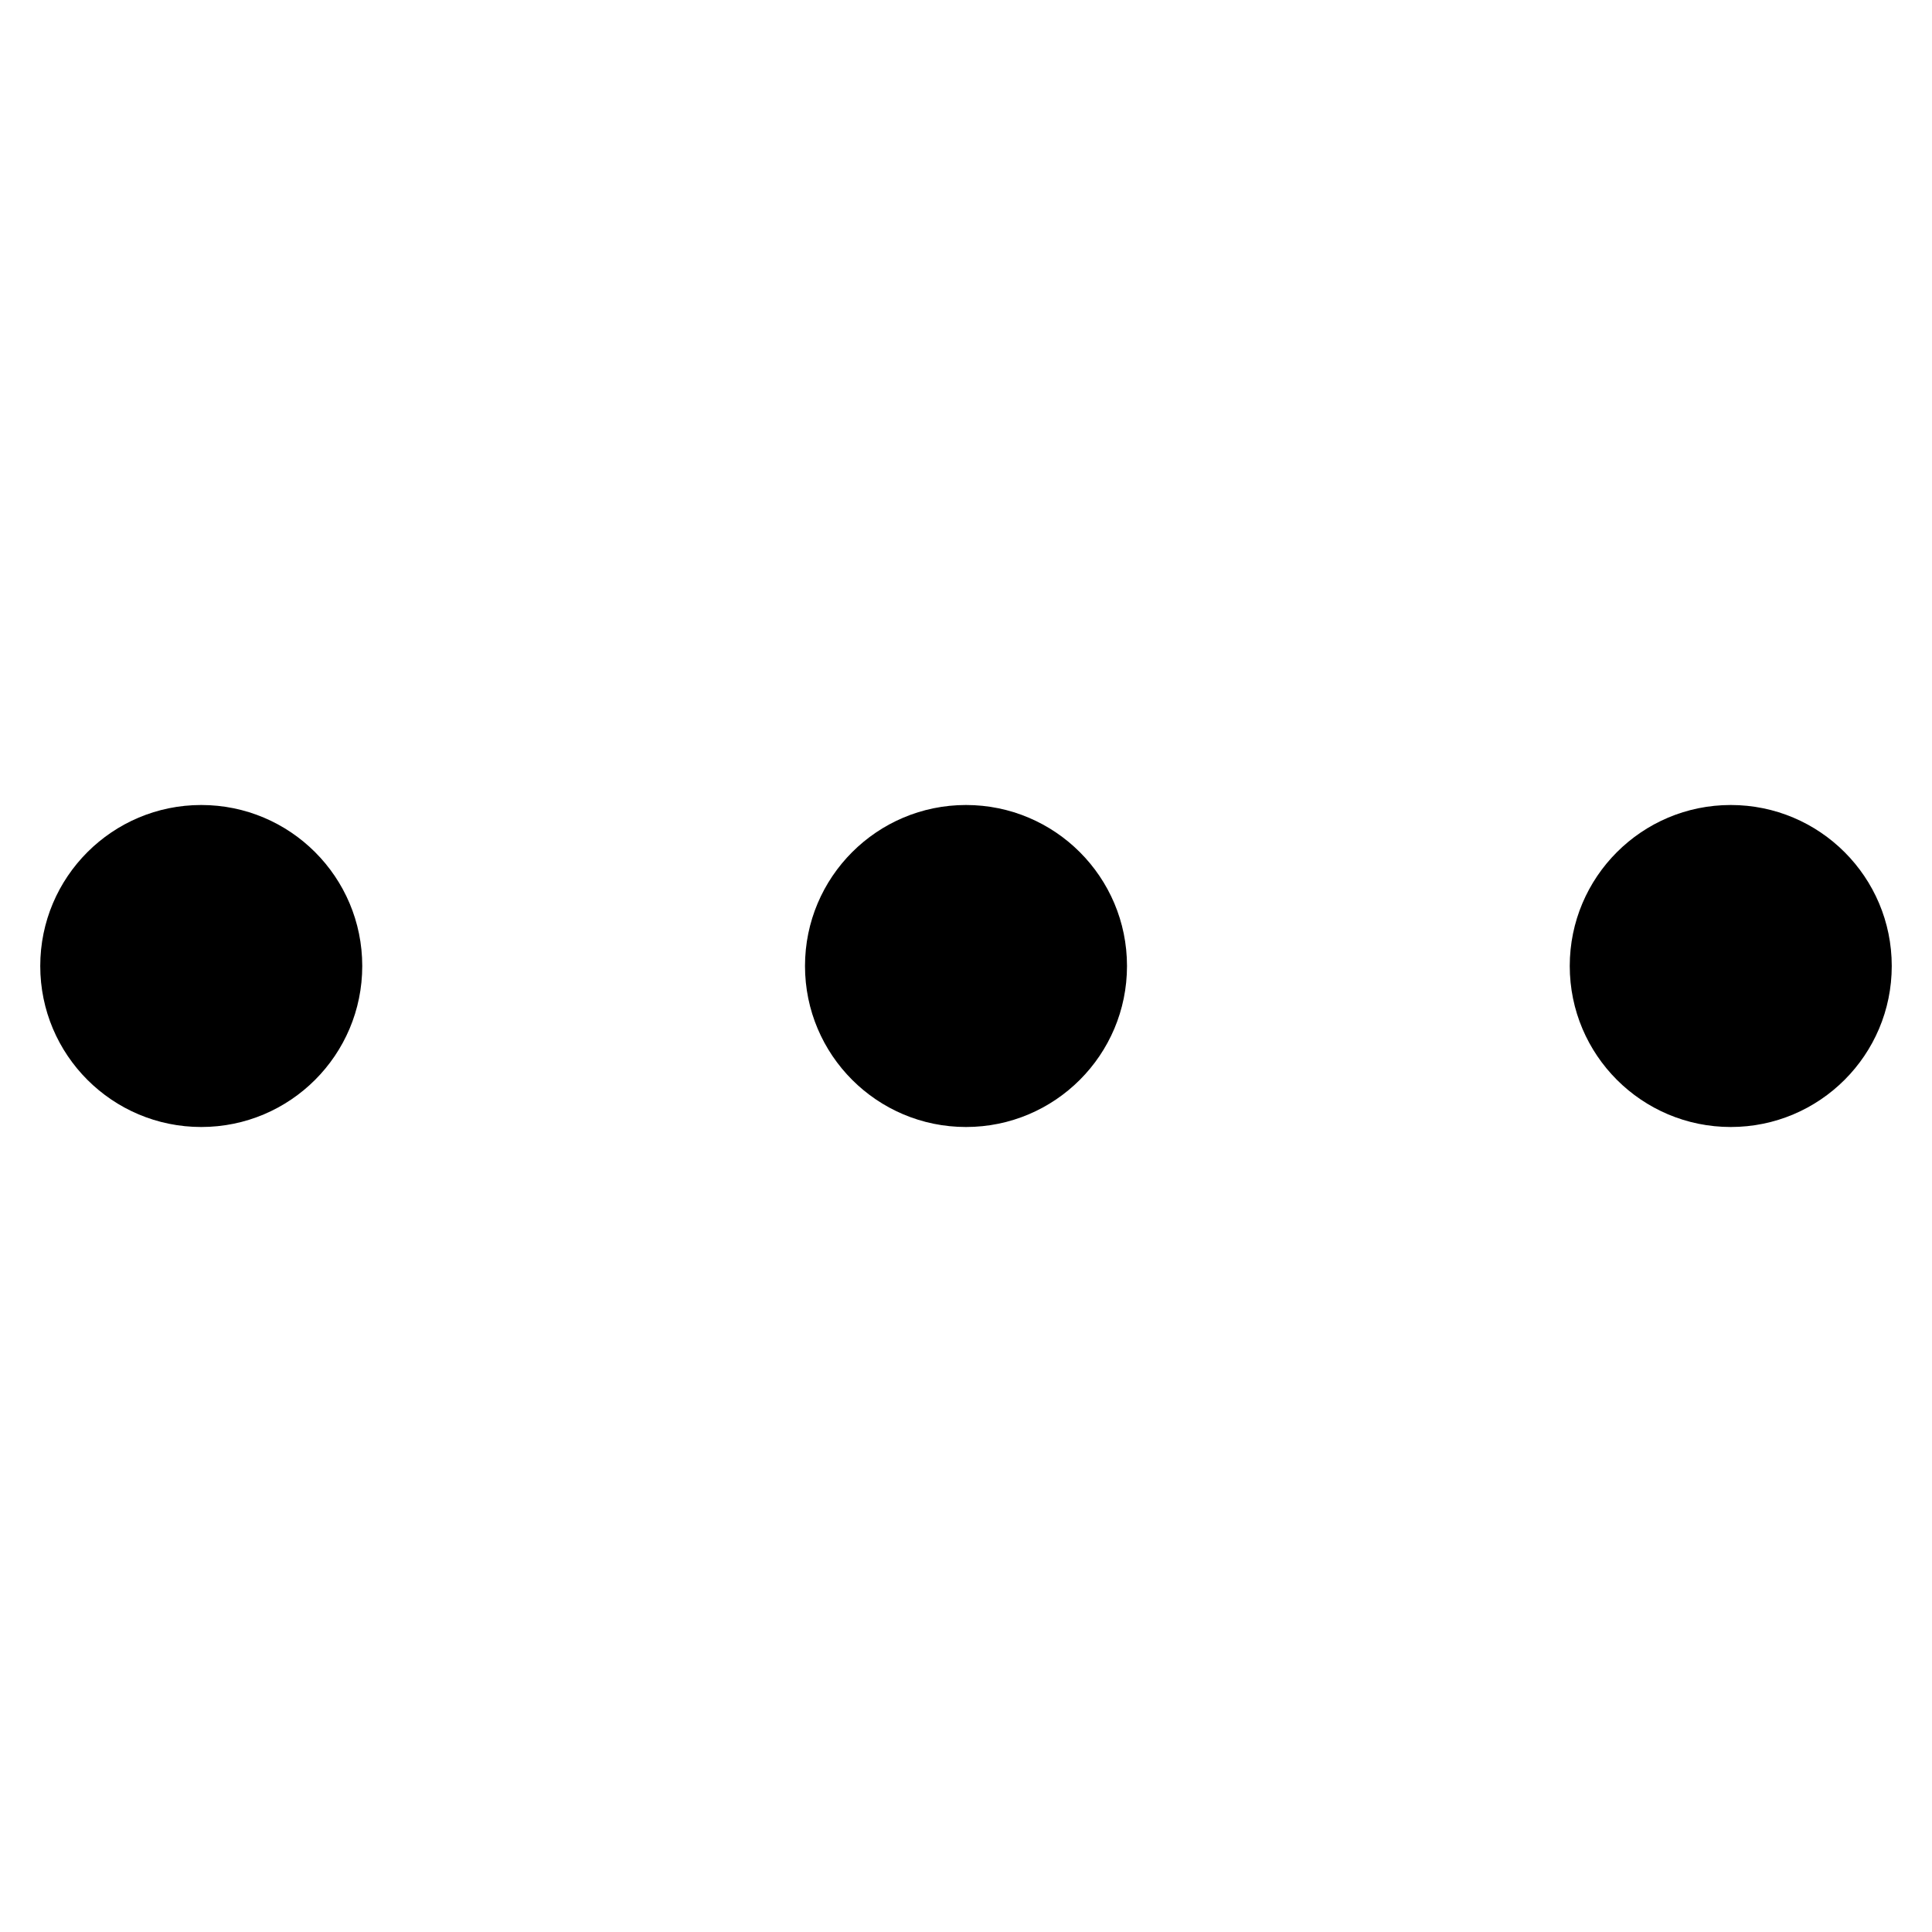
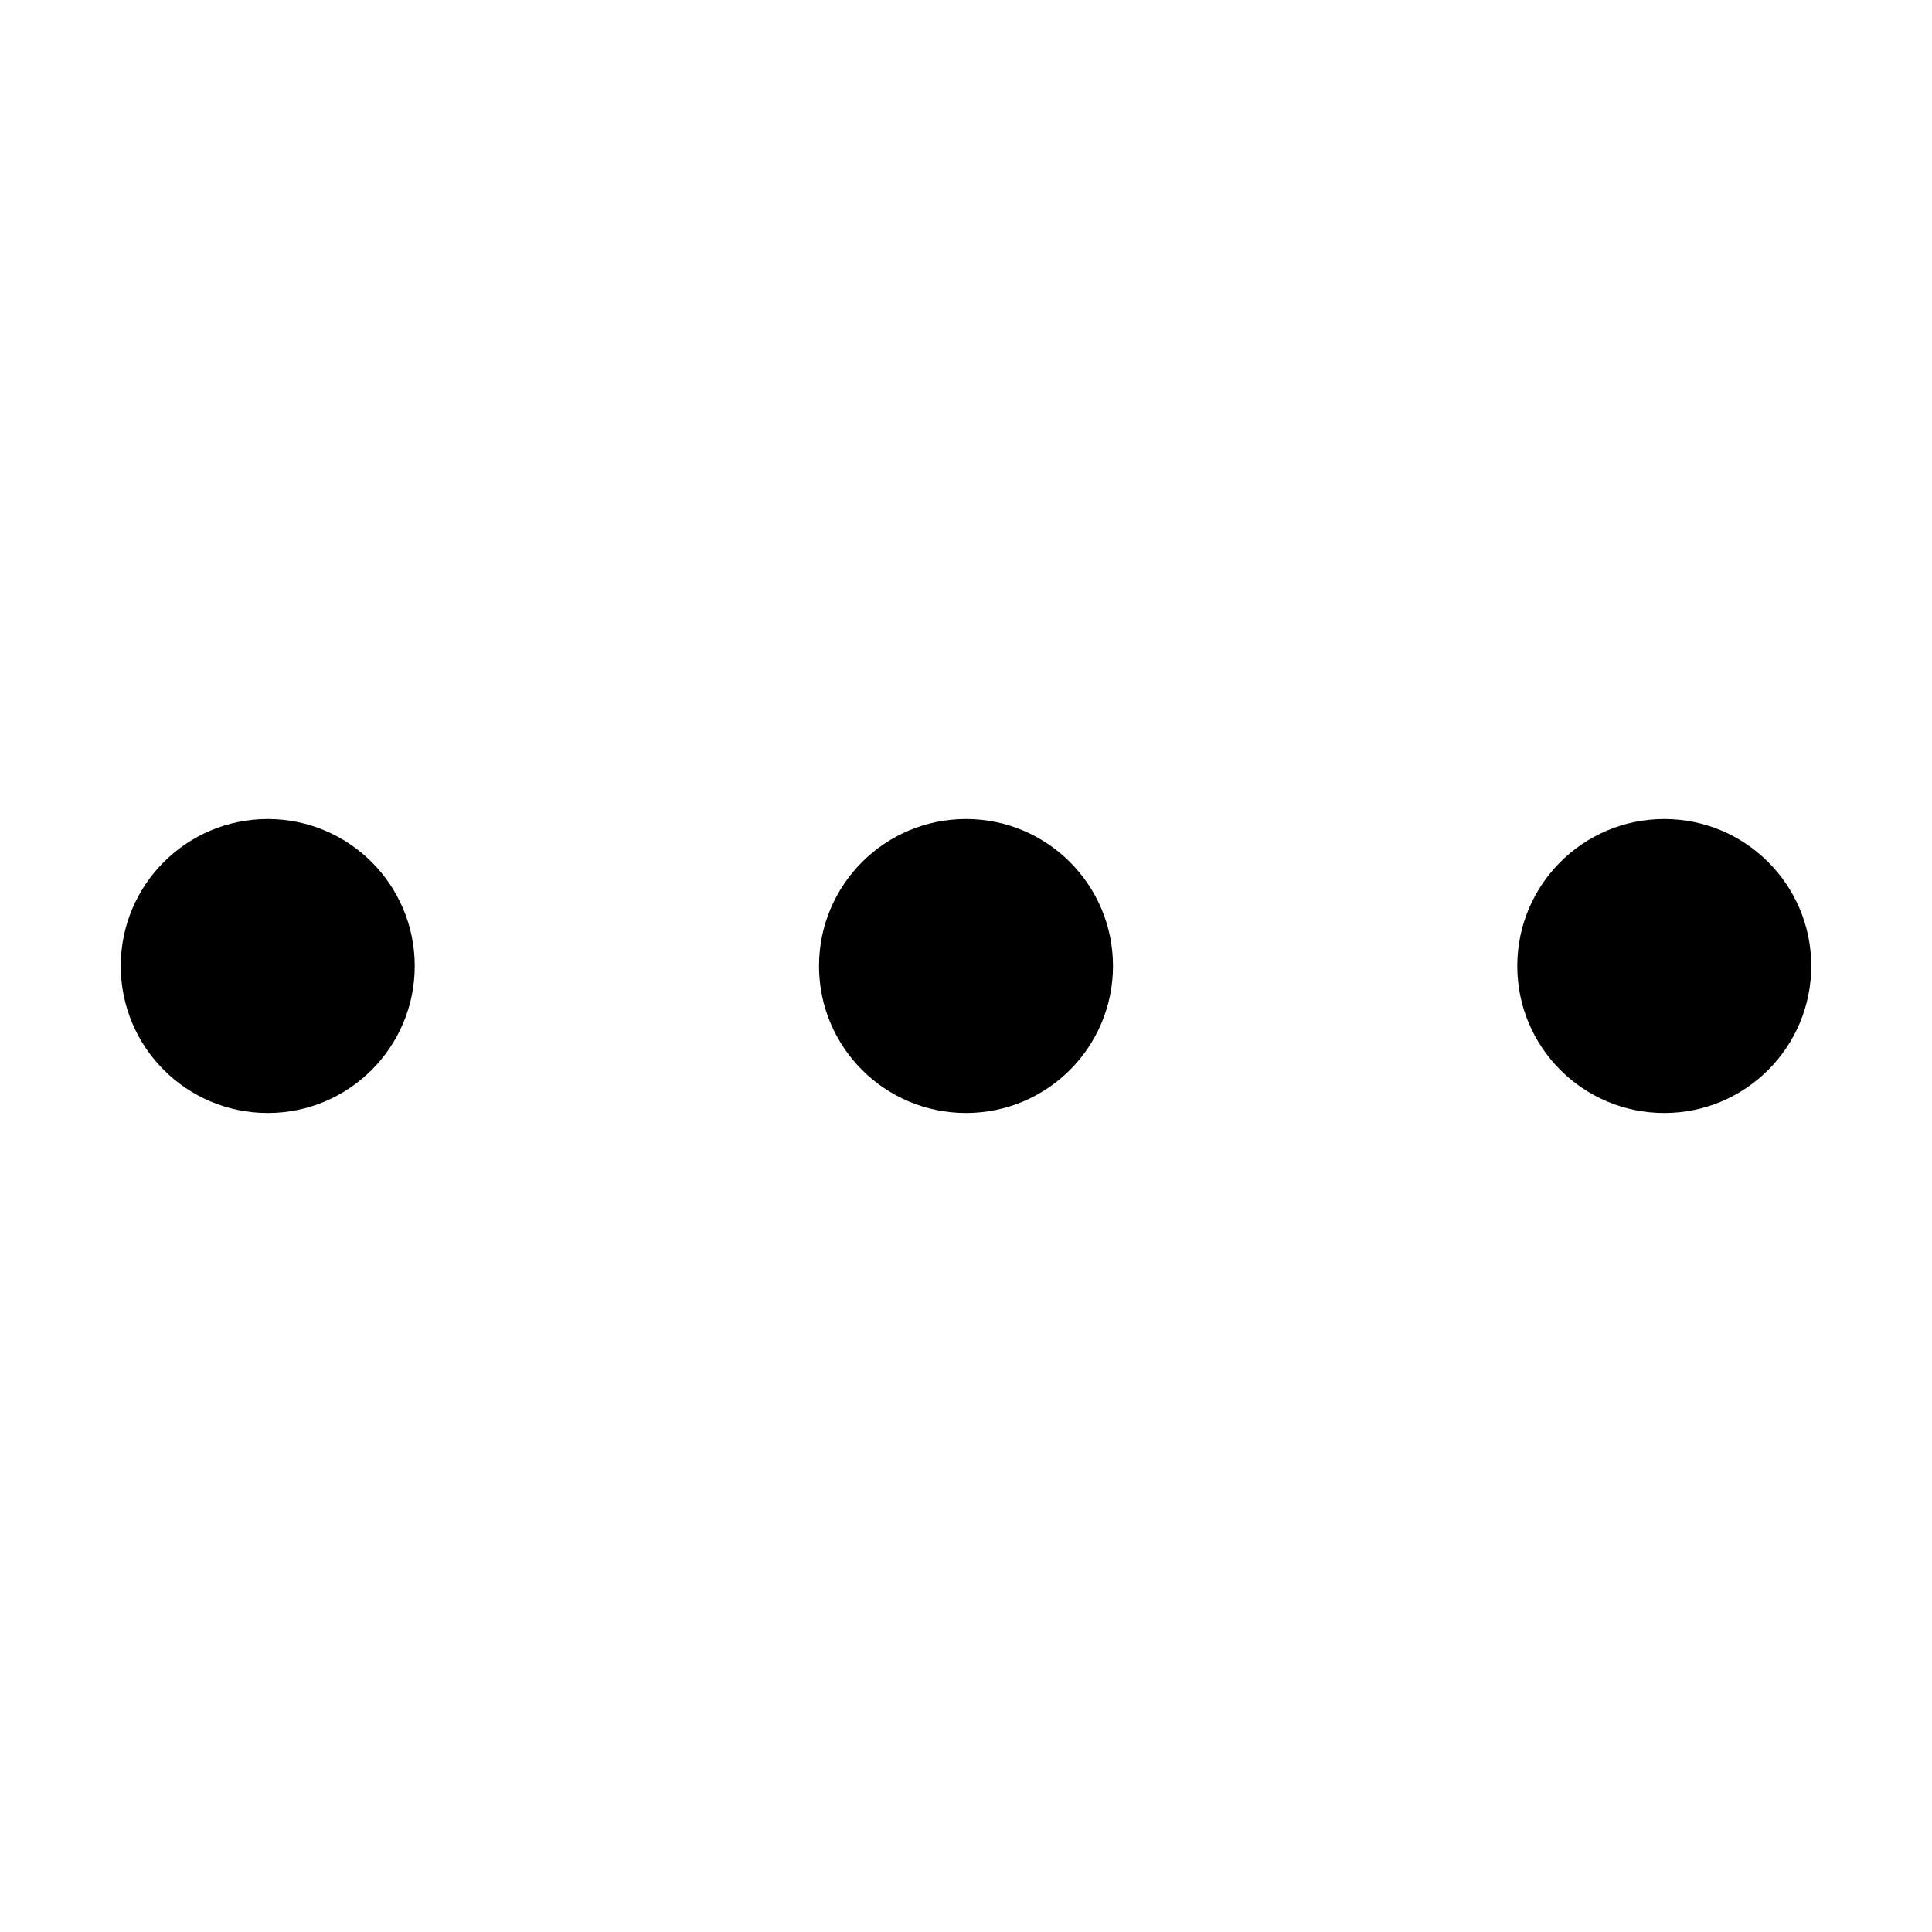
<svg xmlns="http://www.w3.org/2000/svg" width="48" height="48" fill="currentColor" viewBox="0 0 48 48">
-   <circle cx="5" cy="24" r="4" />
-   <circle cx="24" cy="24" r="4" />
-   <circle cx="43" cy="24" r="4" />
+   <circle cx="6.652" cy="24" r="3.652" />
+   <circle cx="24" cy="24" r="3.652" />
+   <circle cx="41.348" cy="24" r="3.652" />
</svg>
